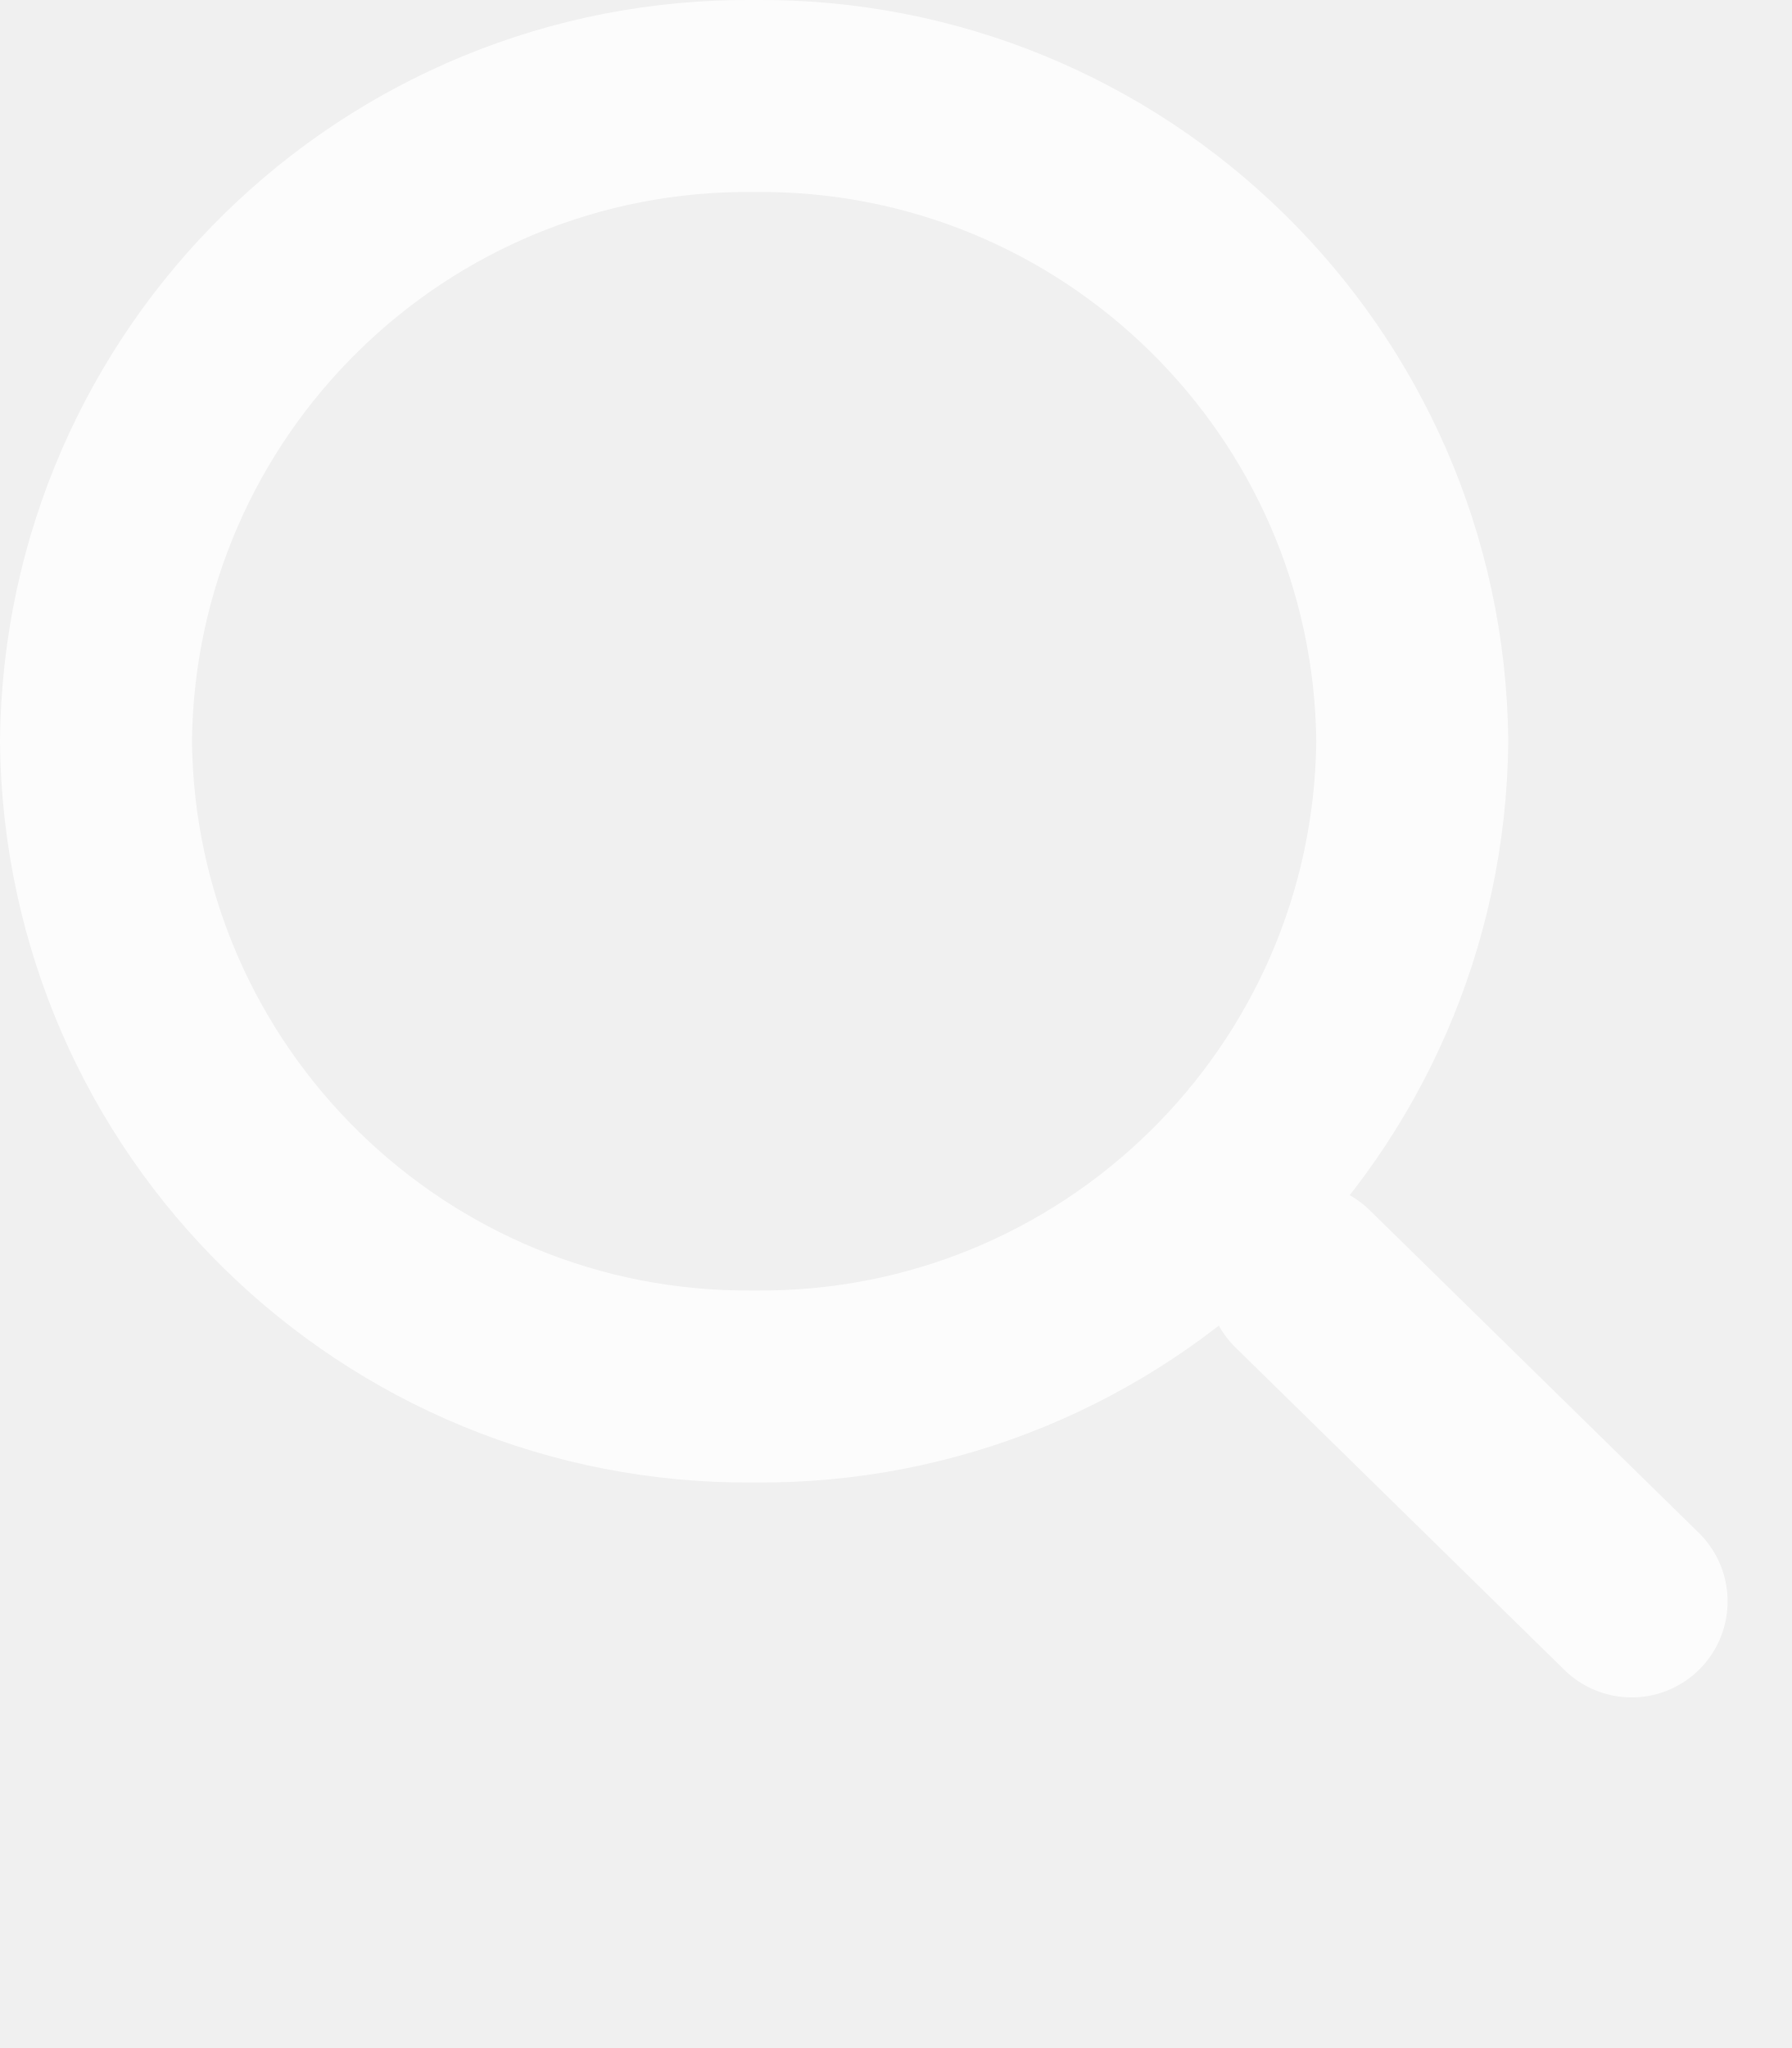
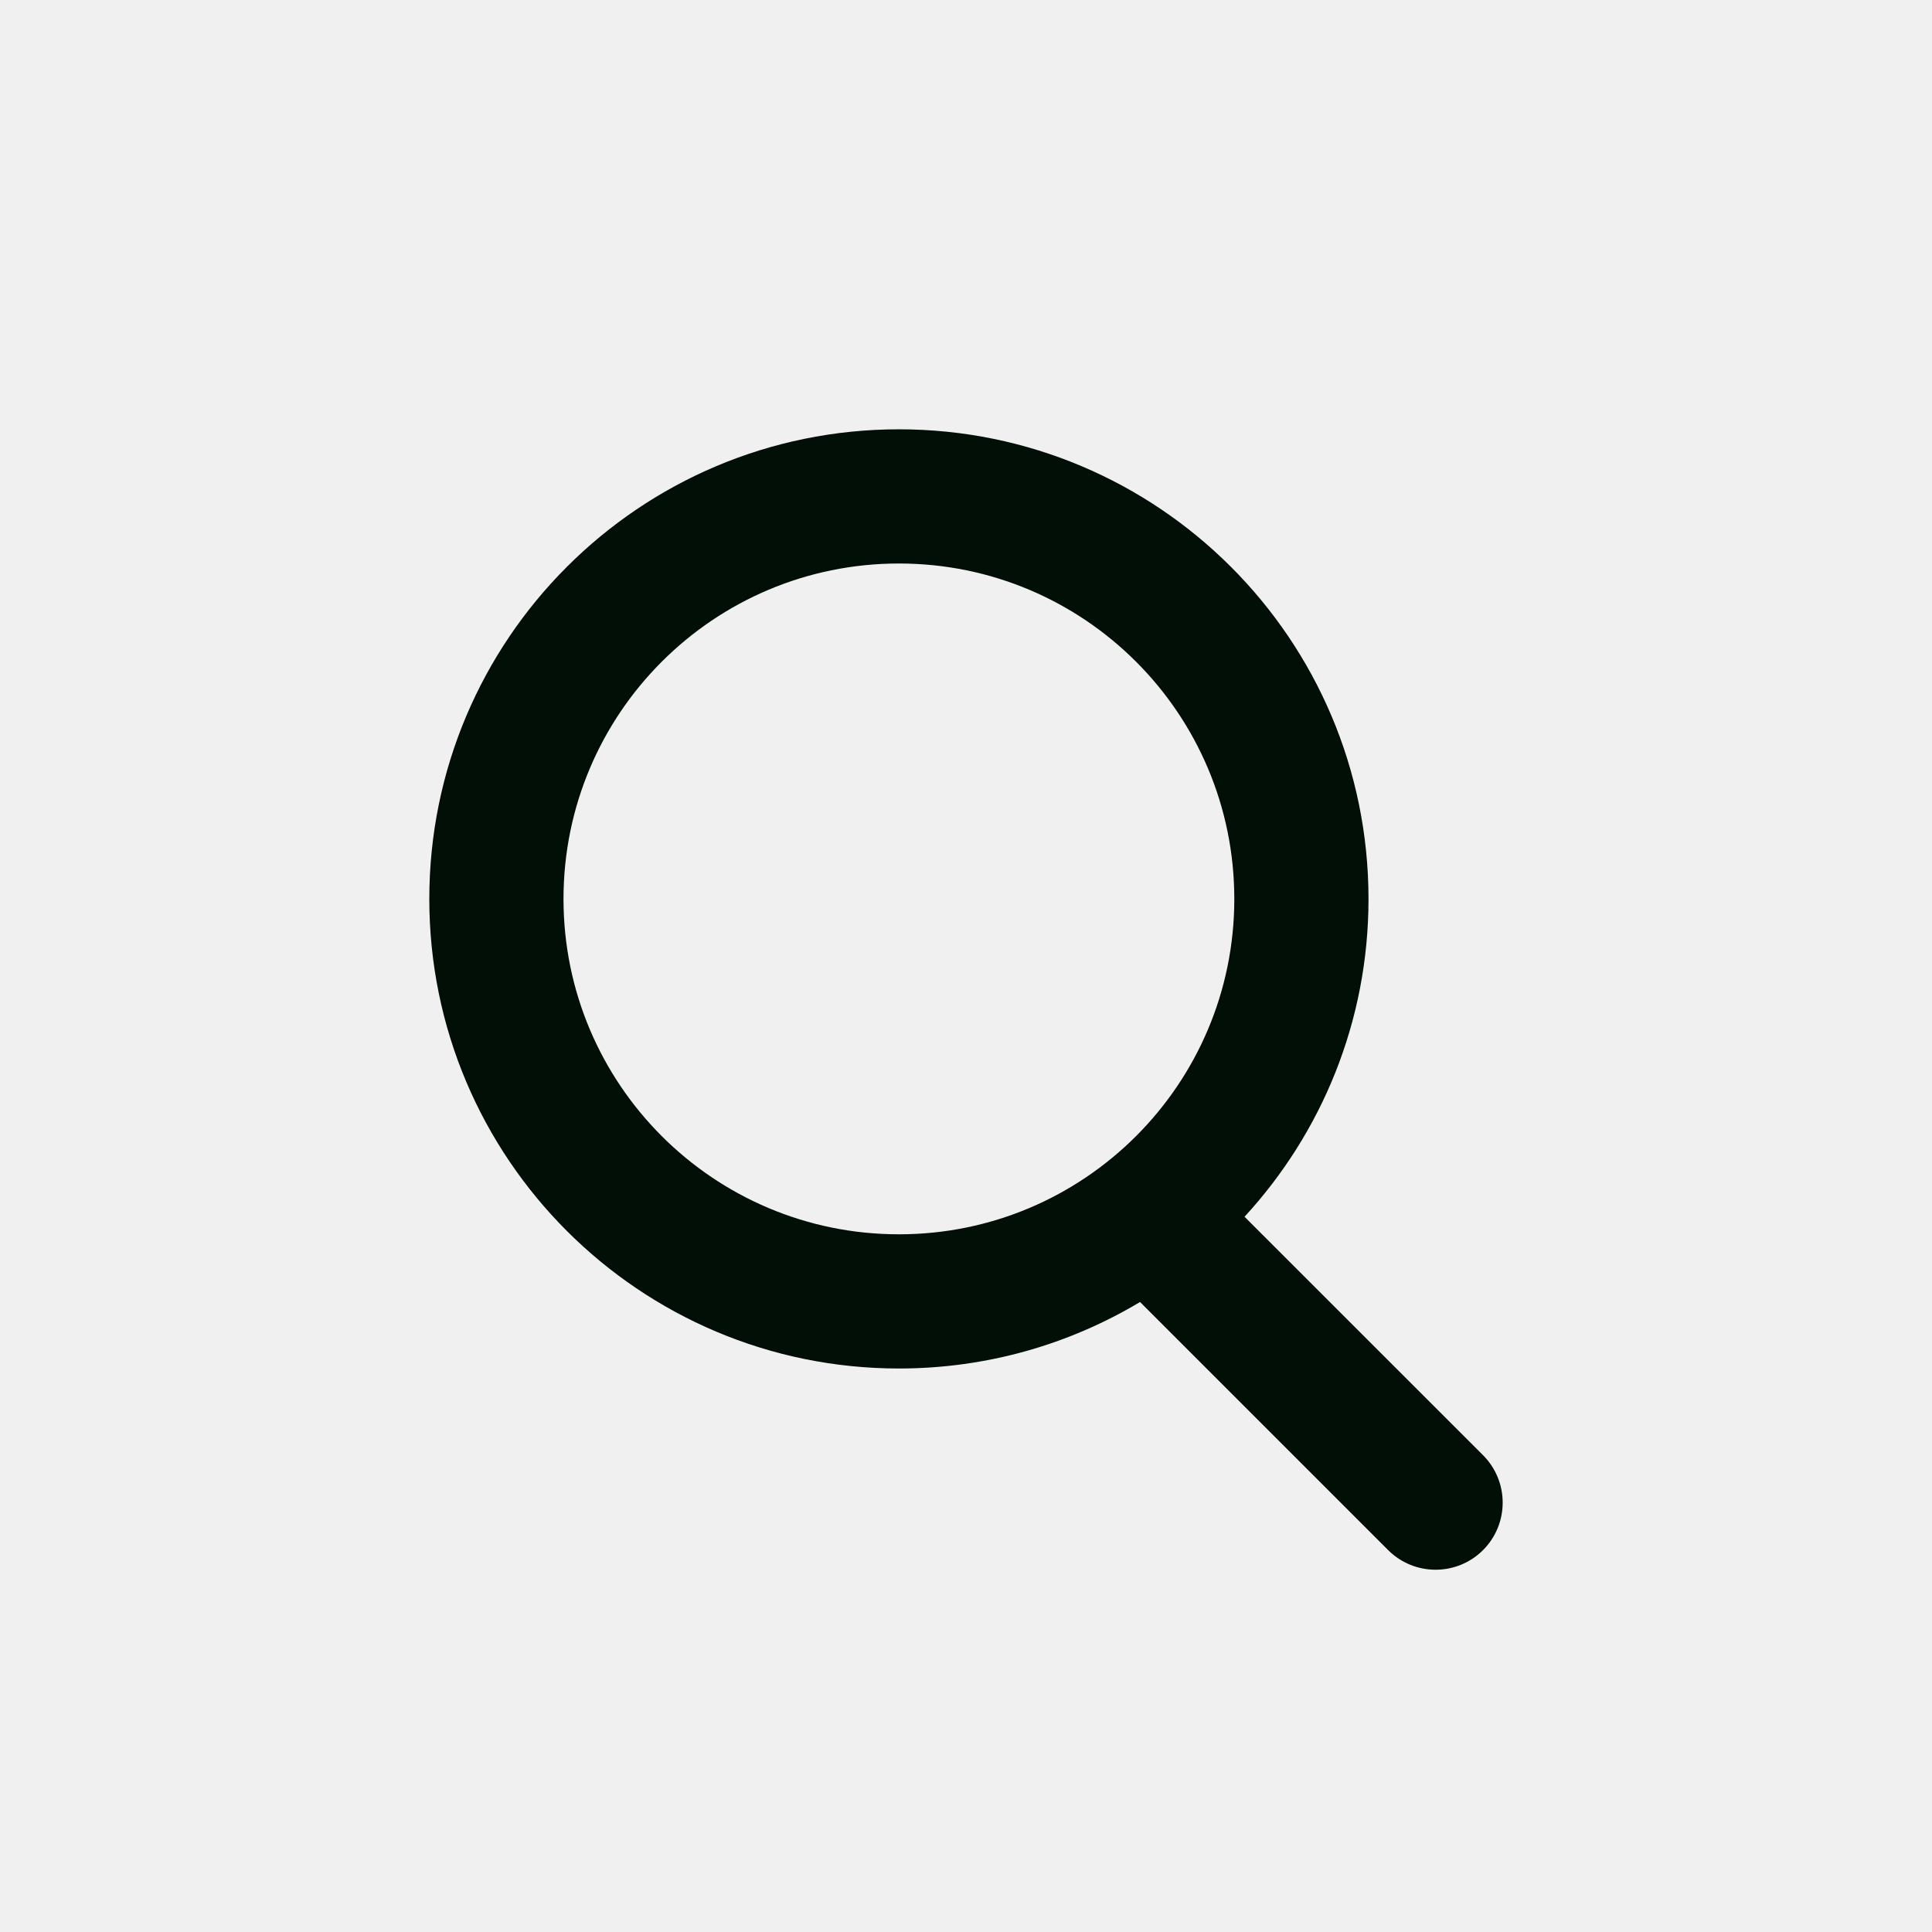
- <svg xmlns="http://www.w3.org/2000/svg" width="14" height="16" viewBox="0 0 14 16">
-   <g id="Search" transform="translate(-1165.25 -48.25)" opacity="0.8">
-     <path id="Vector" d="M10.286,5.041a5.093,5.093,0,0,1-5.143,5.041A5.093,5.093,0,0,1,0,5.041,5.093,5.093,0,0,1,5.143,0,5.093,5.093,0,0,1,10.286,5.041Z" transform="translate(1166 49)" fill="none" stroke="#fff" stroke-linecap="round" stroke-linejoin="round" stroke-width="1.5" />
-     <path id="Vector-2" data-name="Vector" d="M2.571,2.52,0,0" transform="translate(1175.429 58.241)" fill="none" stroke="#fff" stroke-linecap="round" stroke-linejoin="round" stroke-width="1.5" />
-   </g>
+ <svg xmlns="http://www.w3.org/2000/svg" width="24" height="24" viewBox="0 0 24 24" fill="none">
+   <path fill-rule="evenodd" clip-rule="evenodd" d="M11.167 17C7.945 17 5.333 14.388 5.333 11.167C5.333 7.945 7.945 5.333 11.167 5.333C14.388 5.333 17 7.945 17 11.167C17 12.69 16.416 14.076 15.46 15.115L18.423 18.077C18.748 18.403 18.748 18.93 18.423 19.256C18.097 19.581 17.57 19.581 17.244 19.256L14.162 16.174C13.286 16.698 12.262 17 11.167 17ZM11.167 15.333C13.468 15.333 15.333 13.468 15.333 11.167C15.333 8.865 13.468 7 11.167 7C8.865 7 7 8.865 7 11.167C7 13.468 8.865 15.333 11.167 15.333Z" fill="#010F07" />
</svg>
